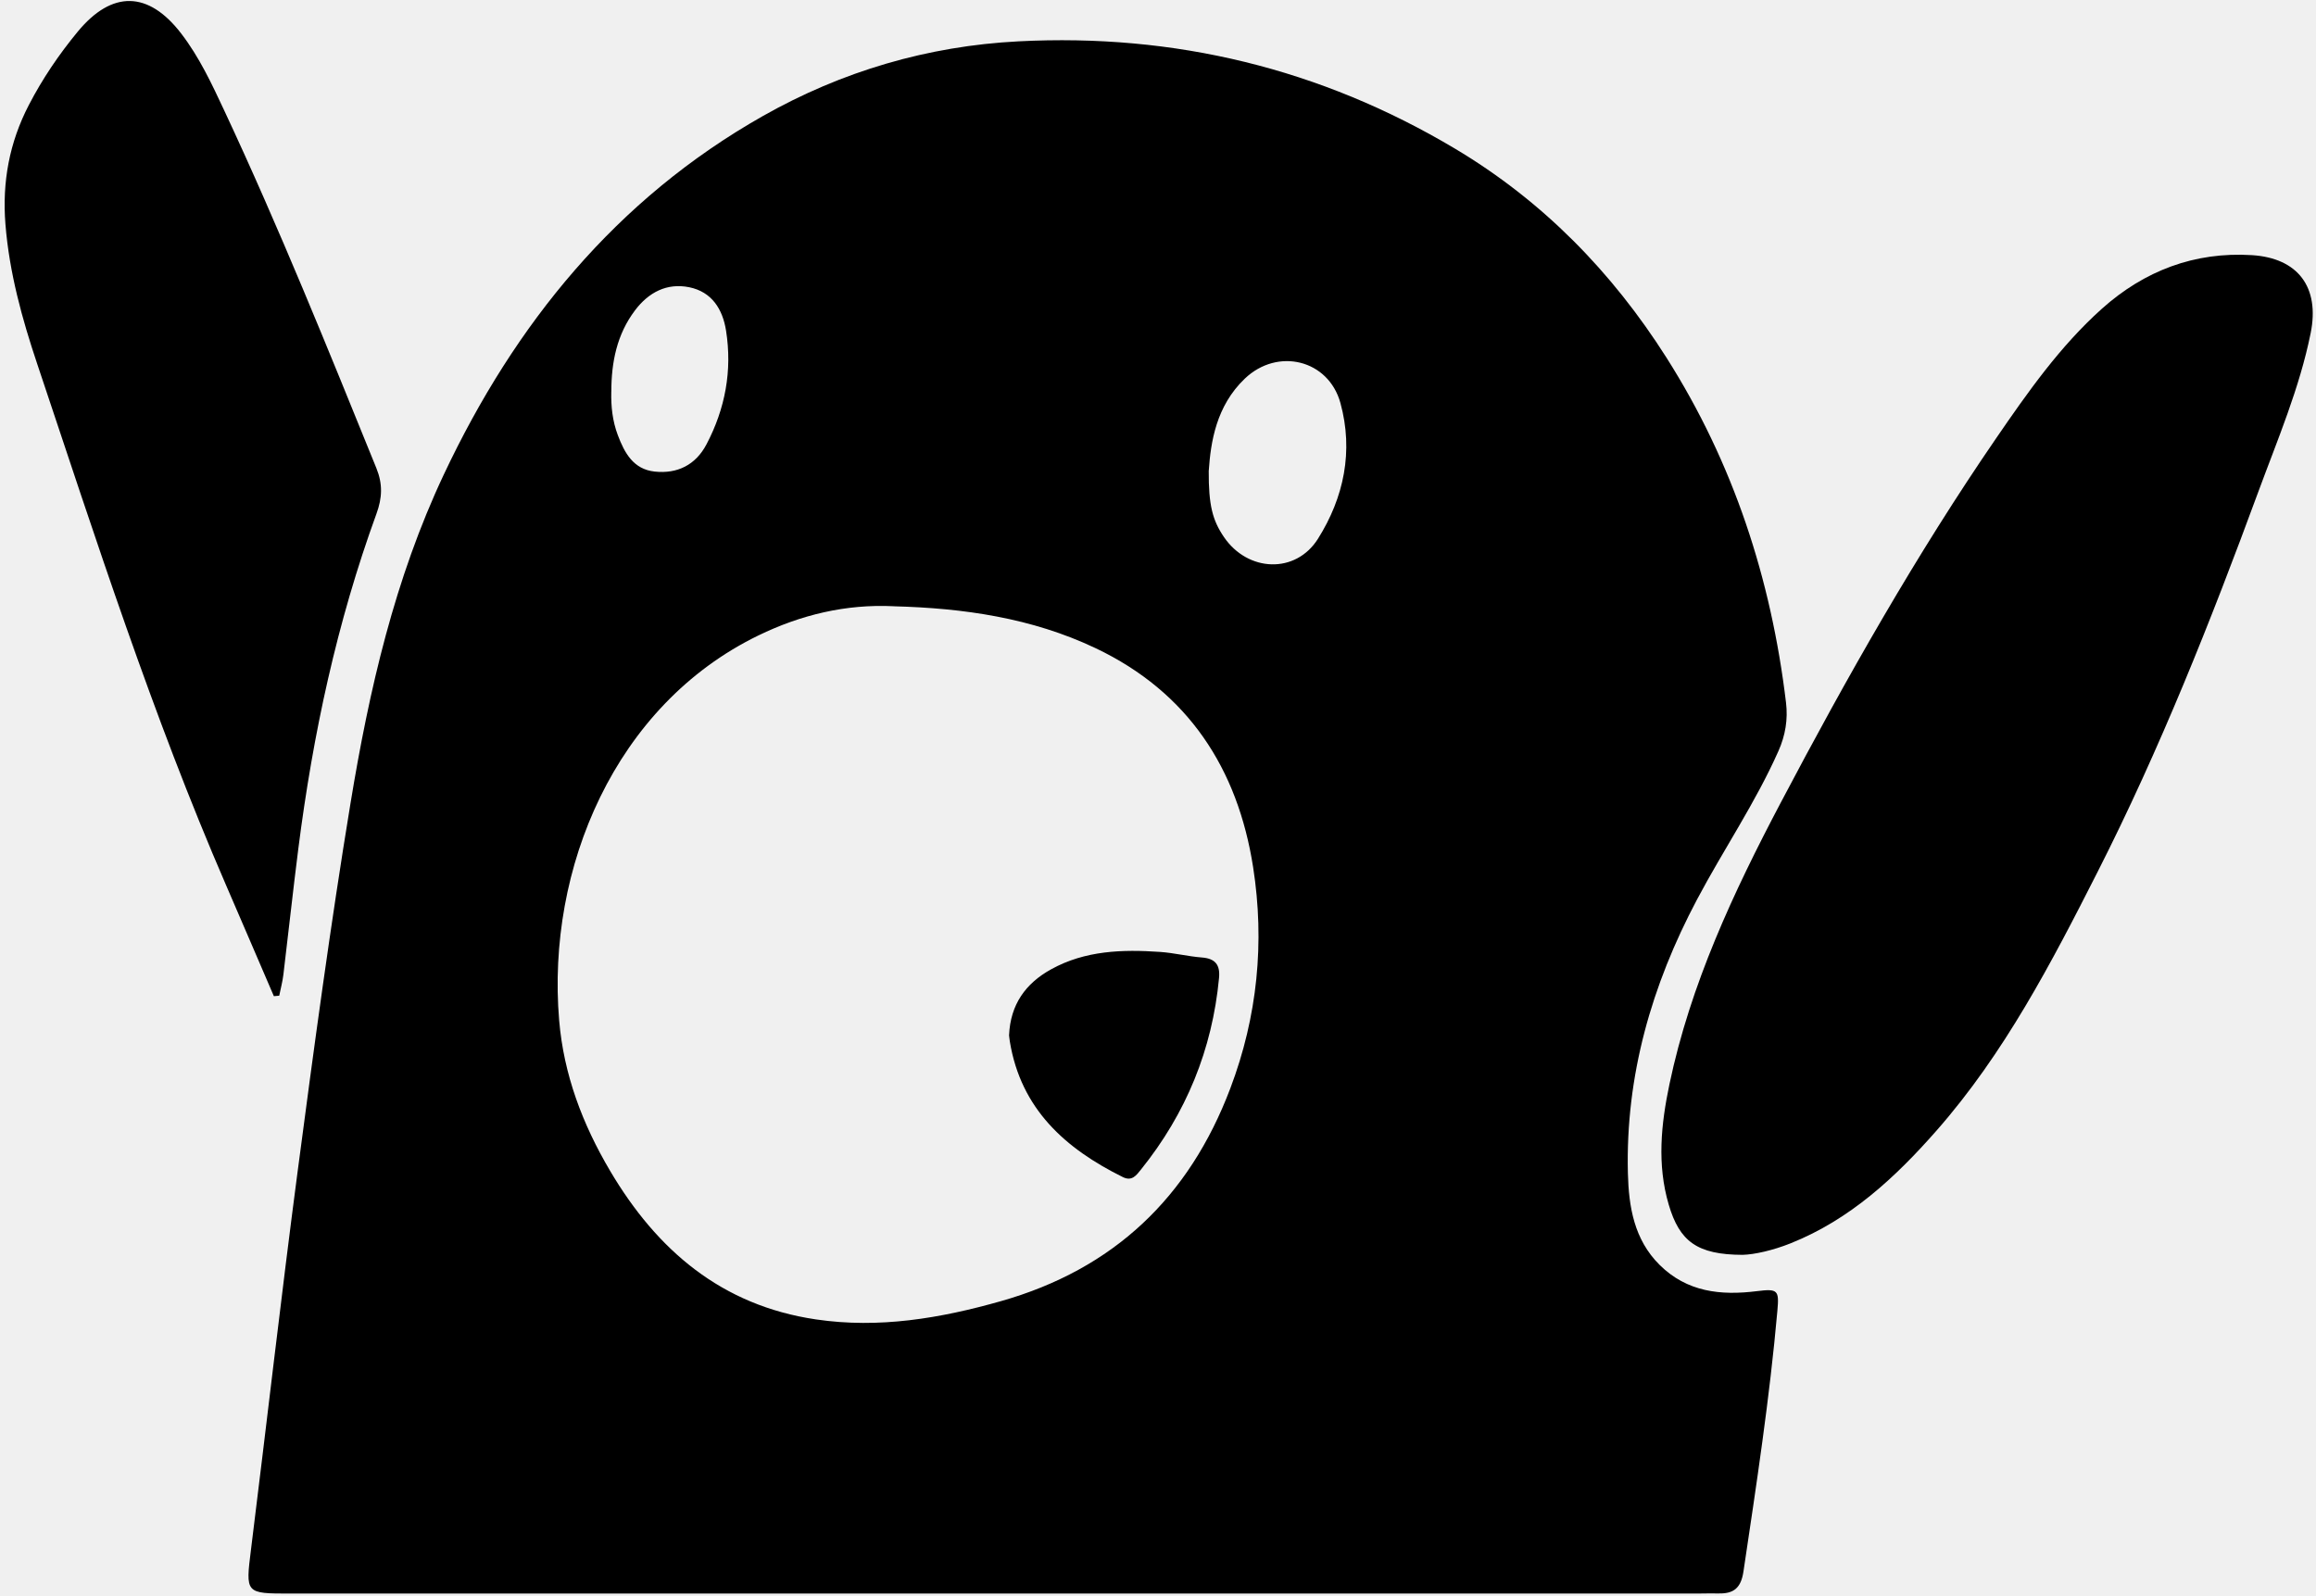
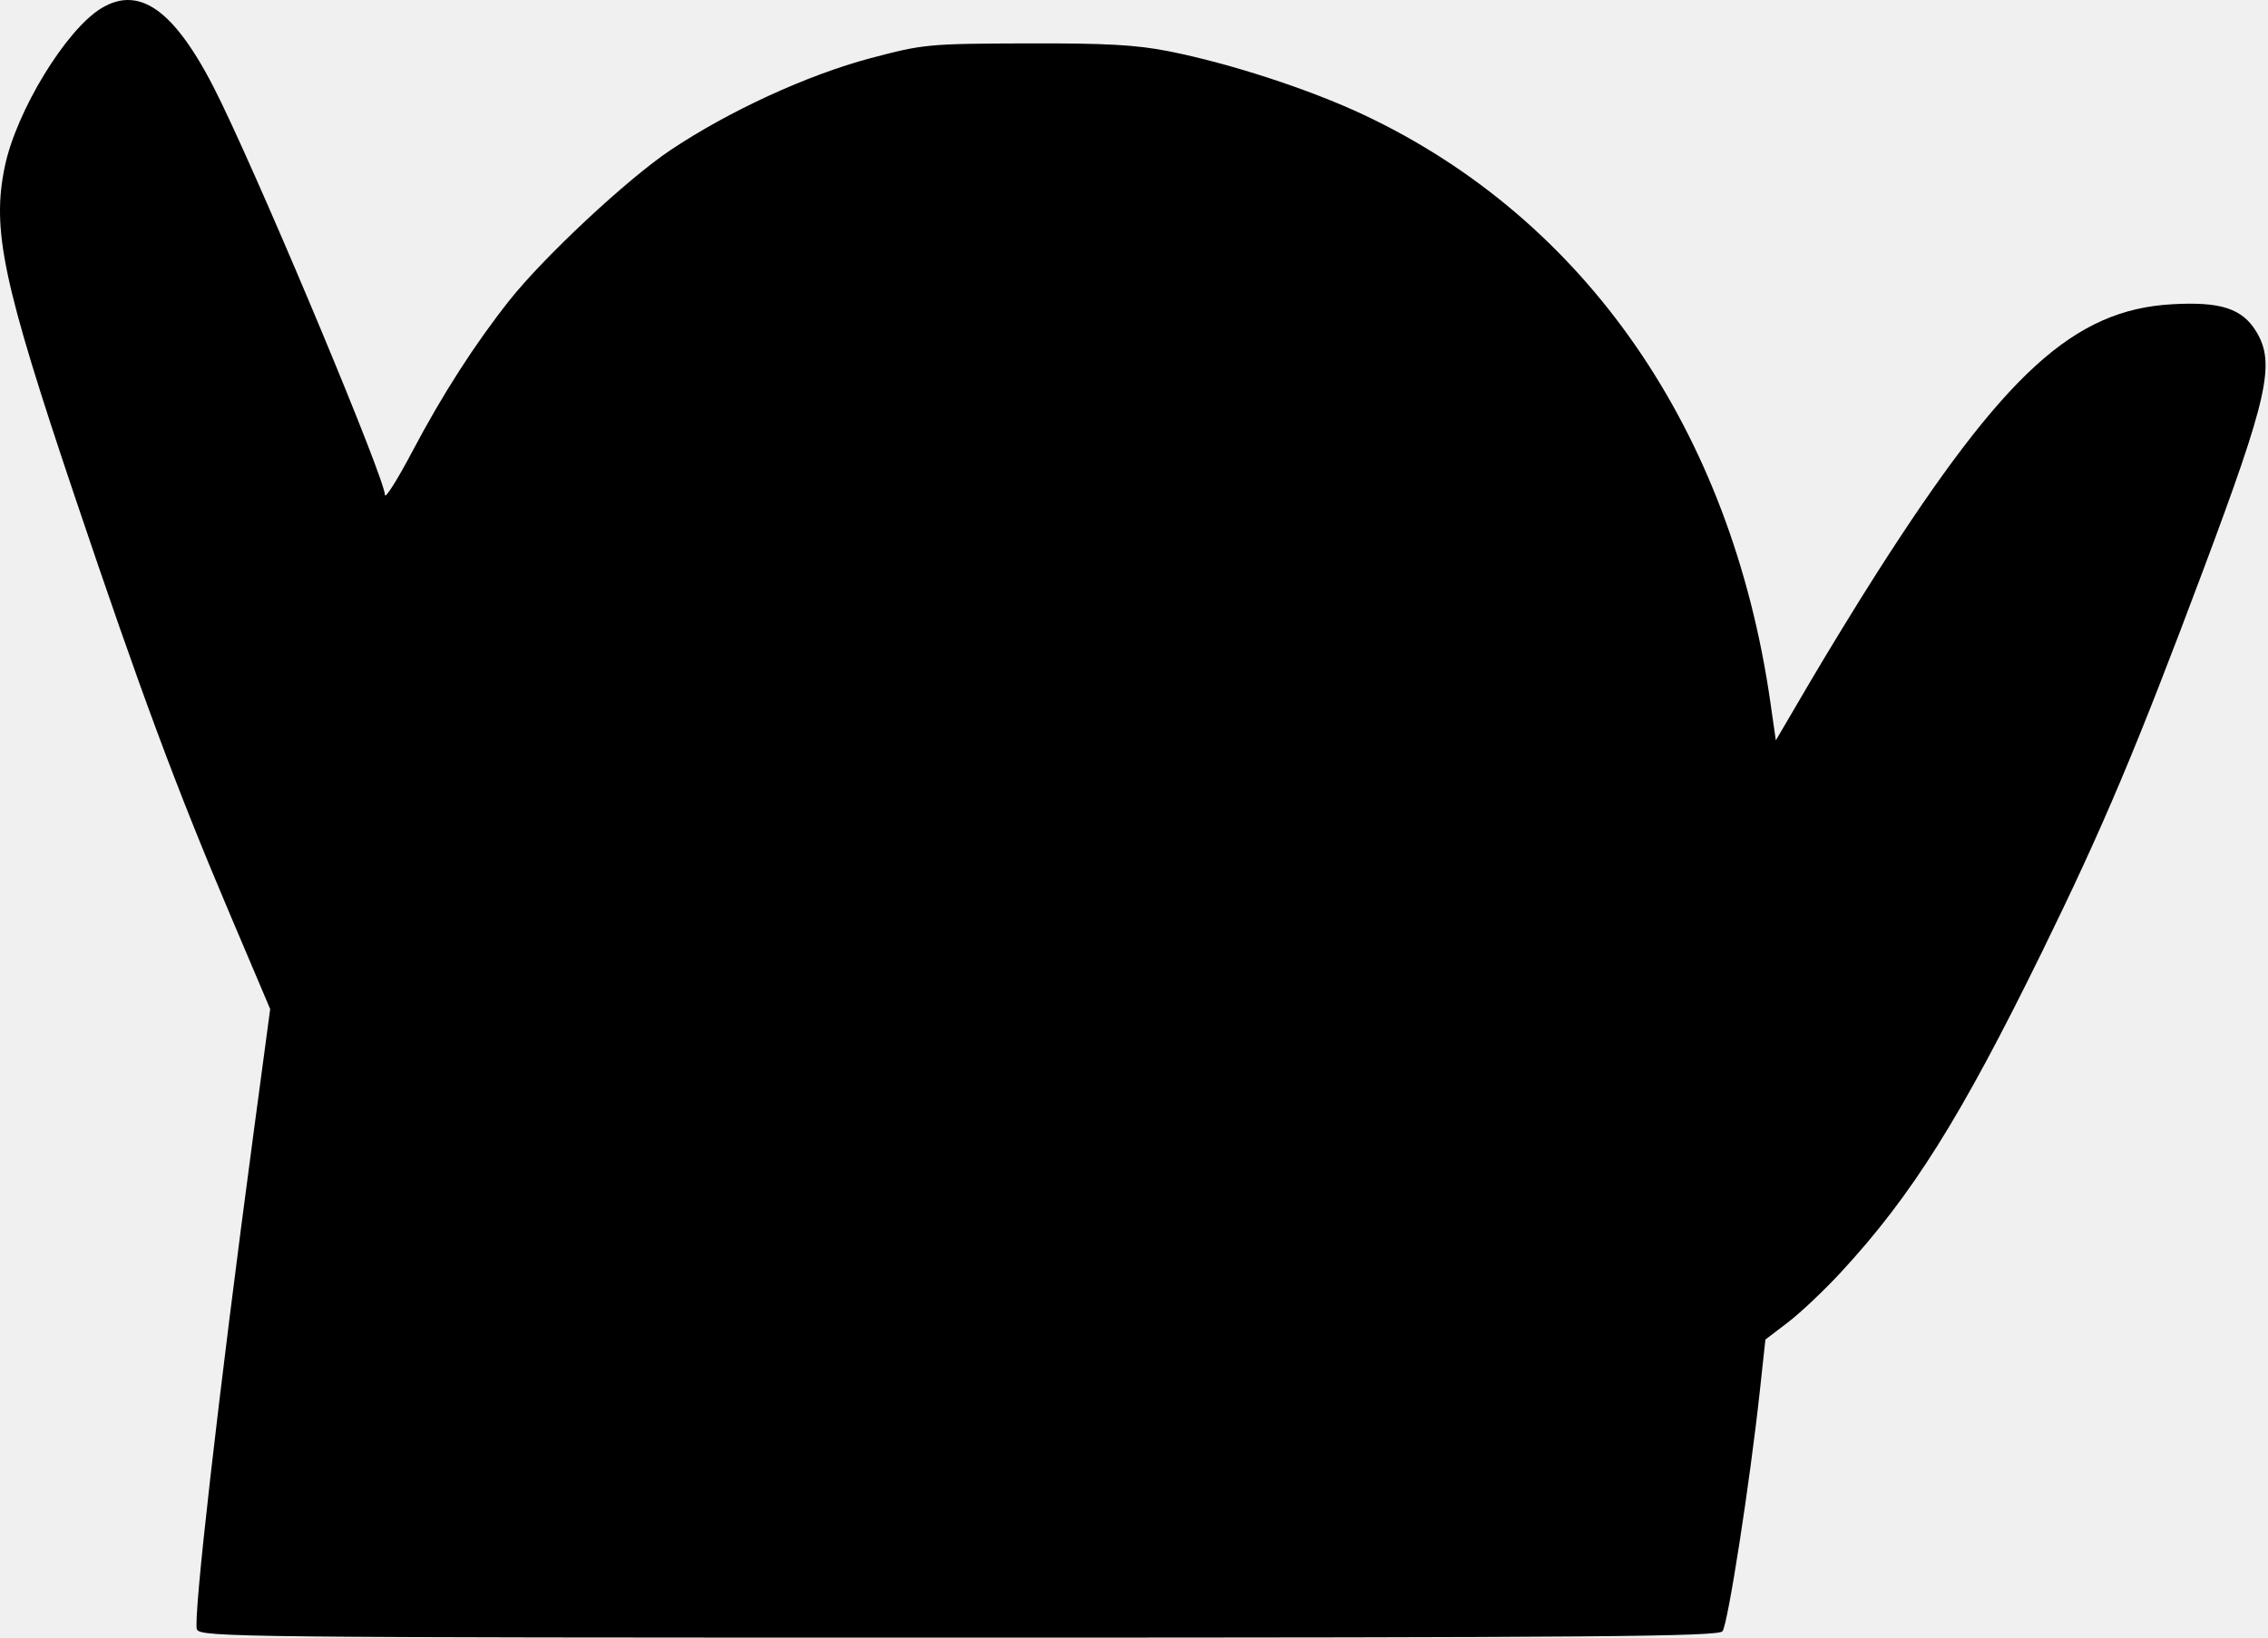
- <svg xmlns="http://www.w3.org/2000/svg" width="376" height="259" viewBox="0 0 376 259" fill="none">
-   <g clip-path="url(#clip0_246_236)">
-     <path d="M161.57 258.742C123.425 258.742 85.273 258.742 47.128 258.742C39.788 258.742 39.86 258.742 40.756 251.533C43.303 231.07 45.639 210.576 48.329 190.137C50.959 170.188 53.643 150.245 56.912 130.381C59.937 111.988 64.085 93.95 72.052 77.048C83.582 52.592 100.031 32.331 123.855 18.837C136.694 11.569 150.609 7.473 165.342 6.713C190.667 5.408 214.384 11.12 236.206 24.129C250.402 32.589 261.686 44.114 270.538 58.052C281.422 75.192 287.549 93.992 289.958 114.084C290.286 116.82 289.856 119.4 288.726 121.945C284.991 130.357 279.797 137.96 275.505 146.06C268.147 159.944 263.892 174.66 264.286 190.496C264.424 195.944 265.29 201.261 269.432 205.374C273.885 209.792 279.36 210.379 285.23 209.642C288.661 209.211 288.846 209.505 288.559 212.792C287.304 226.993 285.152 241.074 283.048 255.162C282.642 257.862 281.458 258.778 279.002 258.724C277.806 258.694 276.611 258.742 275.415 258.742C237.467 258.742 199.519 258.742 161.57 258.742ZM145.092 98.434C137.334 98.057 130.012 99.829 123.114 103.182C99.828 114.497 88.704 141.025 90.778 165.668C91.519 174.493 94.58 182.545 99.044 190.101C106.665 203.003 117.149 211.965 132.45 214.228C142.719 215.749 152.665 214.055 162.503 211.265C180.775 206.074 193.04 194.447 199.746 176.702C204.157 165.039 205.34 152.993 203.446 140.822C200.947 124.795 192.902 112.384 177.852 105.235C167.482 100.314 156.412 98.739 145.092 98.44V98.434ZM196.237 76.42C196.208 82.053 196.853 84.478 198.718 87.214C202.579 92.878 210.343 93.237 213.971 87.478C218.191 80.772 219.757 73.241 217.617 65.44C215.681 58.393 207.432 56.387 202.101 61.47C197.427 65.924 196.554 71.822 196.243 76.42H196.237ZM99.242 63.59C99.182 66.002 99.439 68.349 100.294 70.63C101.388 73.552 102.834 76.192 106.277 76.569C109.977 76.971 112.947 75.48 114.698 72.145C117.741 66.356 118.9 60.171 117.872 53.675C117.316 50.173 115.547 47.383 111.901 46.64C108.273 45.904 105.297 47.467 103.091 50.394C100.144 54.298 99.248 58.824 99.248 63.596L99.242 63.59Z" fill="black" />
-     <path d="M282.921 203.746C275.522 203.723 272.671 201.567 270.914 195.586C268.995 189.066 269.67 182.541 271.027 176.069C274.44 159.796 281.421 144.894 289.102 130.322C299.795 110.032 311.085 90.071 324.079 71.146C329.208 63.675 334.438 56.221 341.234 50.132C348.131 43.959 356.29 40.852 365.596 41.427C373.091 41.894 376.63 46.648 375.135 54.078C373.336 63.016 369.75 71.386 366.618 79.893C358.908 100.86 350.665 121.617 340.546 141.56C333.057 156.323 325.412 171.039 314.385 183.582C307.702 191.186 300.345 198.017 290.722 201.867C287.823 203.028 284.84 203.693 282.915 203.746H282.921Z" fill="black" />
-     <path d="M44.461 161.746C41.867 155.723 39.291 149.7 36.685 143.689C24.737 116.119 15.568 87.537 6.041 59.087C3.578 51.747 1.51 44.257 0.883 36.408C0.333 29.523 1.534 23.123 4.678 17.058C6.884 12.796 9.573 8.832 12.622 5.138C18.18 -1.591 24.086 -1.495 29.417 5.443C32.352 9.263 34.384 13.616 36.41 17.95C45.328 37.007 53.194 56.519 61.102 76.006C62.154 78.593 62.064 80.832 61.108 83.442C54.7 101.032 50.803 119.226 48.436 137.768C47.569 144.581 46.834 151.418 46.009 158.238C45.872 159.393 45.561 160.525 45.334 161.668C45.041 161.692 44.754 161.722 44.461 161.746Z" fill="black" />
-     <path d="M163.822 168.08C164.038 163.093 166.506 159.681 170.618 157.4C176.171 154.316 182.232 154.143 188.34 154.562C190.618 154.717 192.859 155.292 195.136 155.466C197.318 155.633 198.107 156.687 197.91 158.783C196.81 170.427 192.56 180.785 185.244 189.885C184.485 190.831 183.774 191.855 182.297 191.124C172.943 186.496 165.747 180.066 163.948 169.122C163.882 168.727 163.852 168.332 163.816 168.08H163.822Z" fill="black" />
-   </g>
-   <defs>
-     <clipPath id="clip0_246_236">
-       <rect width="374.72" height="258.578" fill="white" transform="translate(0.757812 0.164062)" />
-     </clipPath>
-   </defs>
+ <svg xmlns="http://www.w3.org/2000/svg" width="360" height="260" viewBox="0 0 360 260" fill="none">
+   <path fill-rule="evenodd" clip-rule="evenodd" d="M16.053 1.328C10.469 4.736 2.616 17.613 0.775 26.38C-1.349 36.494 0.426 44.85 11.985 79.17C22.265 109.69 27.969 125.052 36.389 144.893L42.886 160.204L40.238 179.963C34.658 221.611 30.578 257.425 31.265 258.721C31.906 259.931 38.417 260 152.26 260C253.418 260 272.709 259.84 273.409 258.996C274.257 257.973 277.744 235.531 279.342 220.814L280.224 212.679L283.804 209.947C285.772 208.445 289.541 204.881 292.18 202.029C303.468 189.825 311.219 177.475 324.143 151.105C333.804 131.393 339.099 118.85 349.691 90.581C360.006 63.051 361.201 57.678 358.134 52.641C355.903 48.979 352.482 47.869 344.769 48.306C329.209 49.189 318.192 59.224 297.885 91.011C294.857 95.75 290.018 103.659 287.13 108.586L281.879 117.545L281.013 111.509C274.809 68.295 251.656 34.825 216.497 18.246C207.907 14.195 195.285 10.076 185.533 8.141C180.366 7.116 175.537 6.849 162.907 6.889C147.322 6.941 146.594 7.009 138.208 9.23C128.192 11.883 115.68 17.633 106.409 23.843C99.551 28.437 86.316 40.795 80.836 47.721C75.356 54.647 70.232 62.622 65.484 71.617C63.079 76.173 61.106 79.303 61.099 78.571C61.076 76.03 43.053 32.804 35.178 16.401C28.275 2.023 22.444 -2.573 16.053 1.328Z" fill="black" />
</svg>
